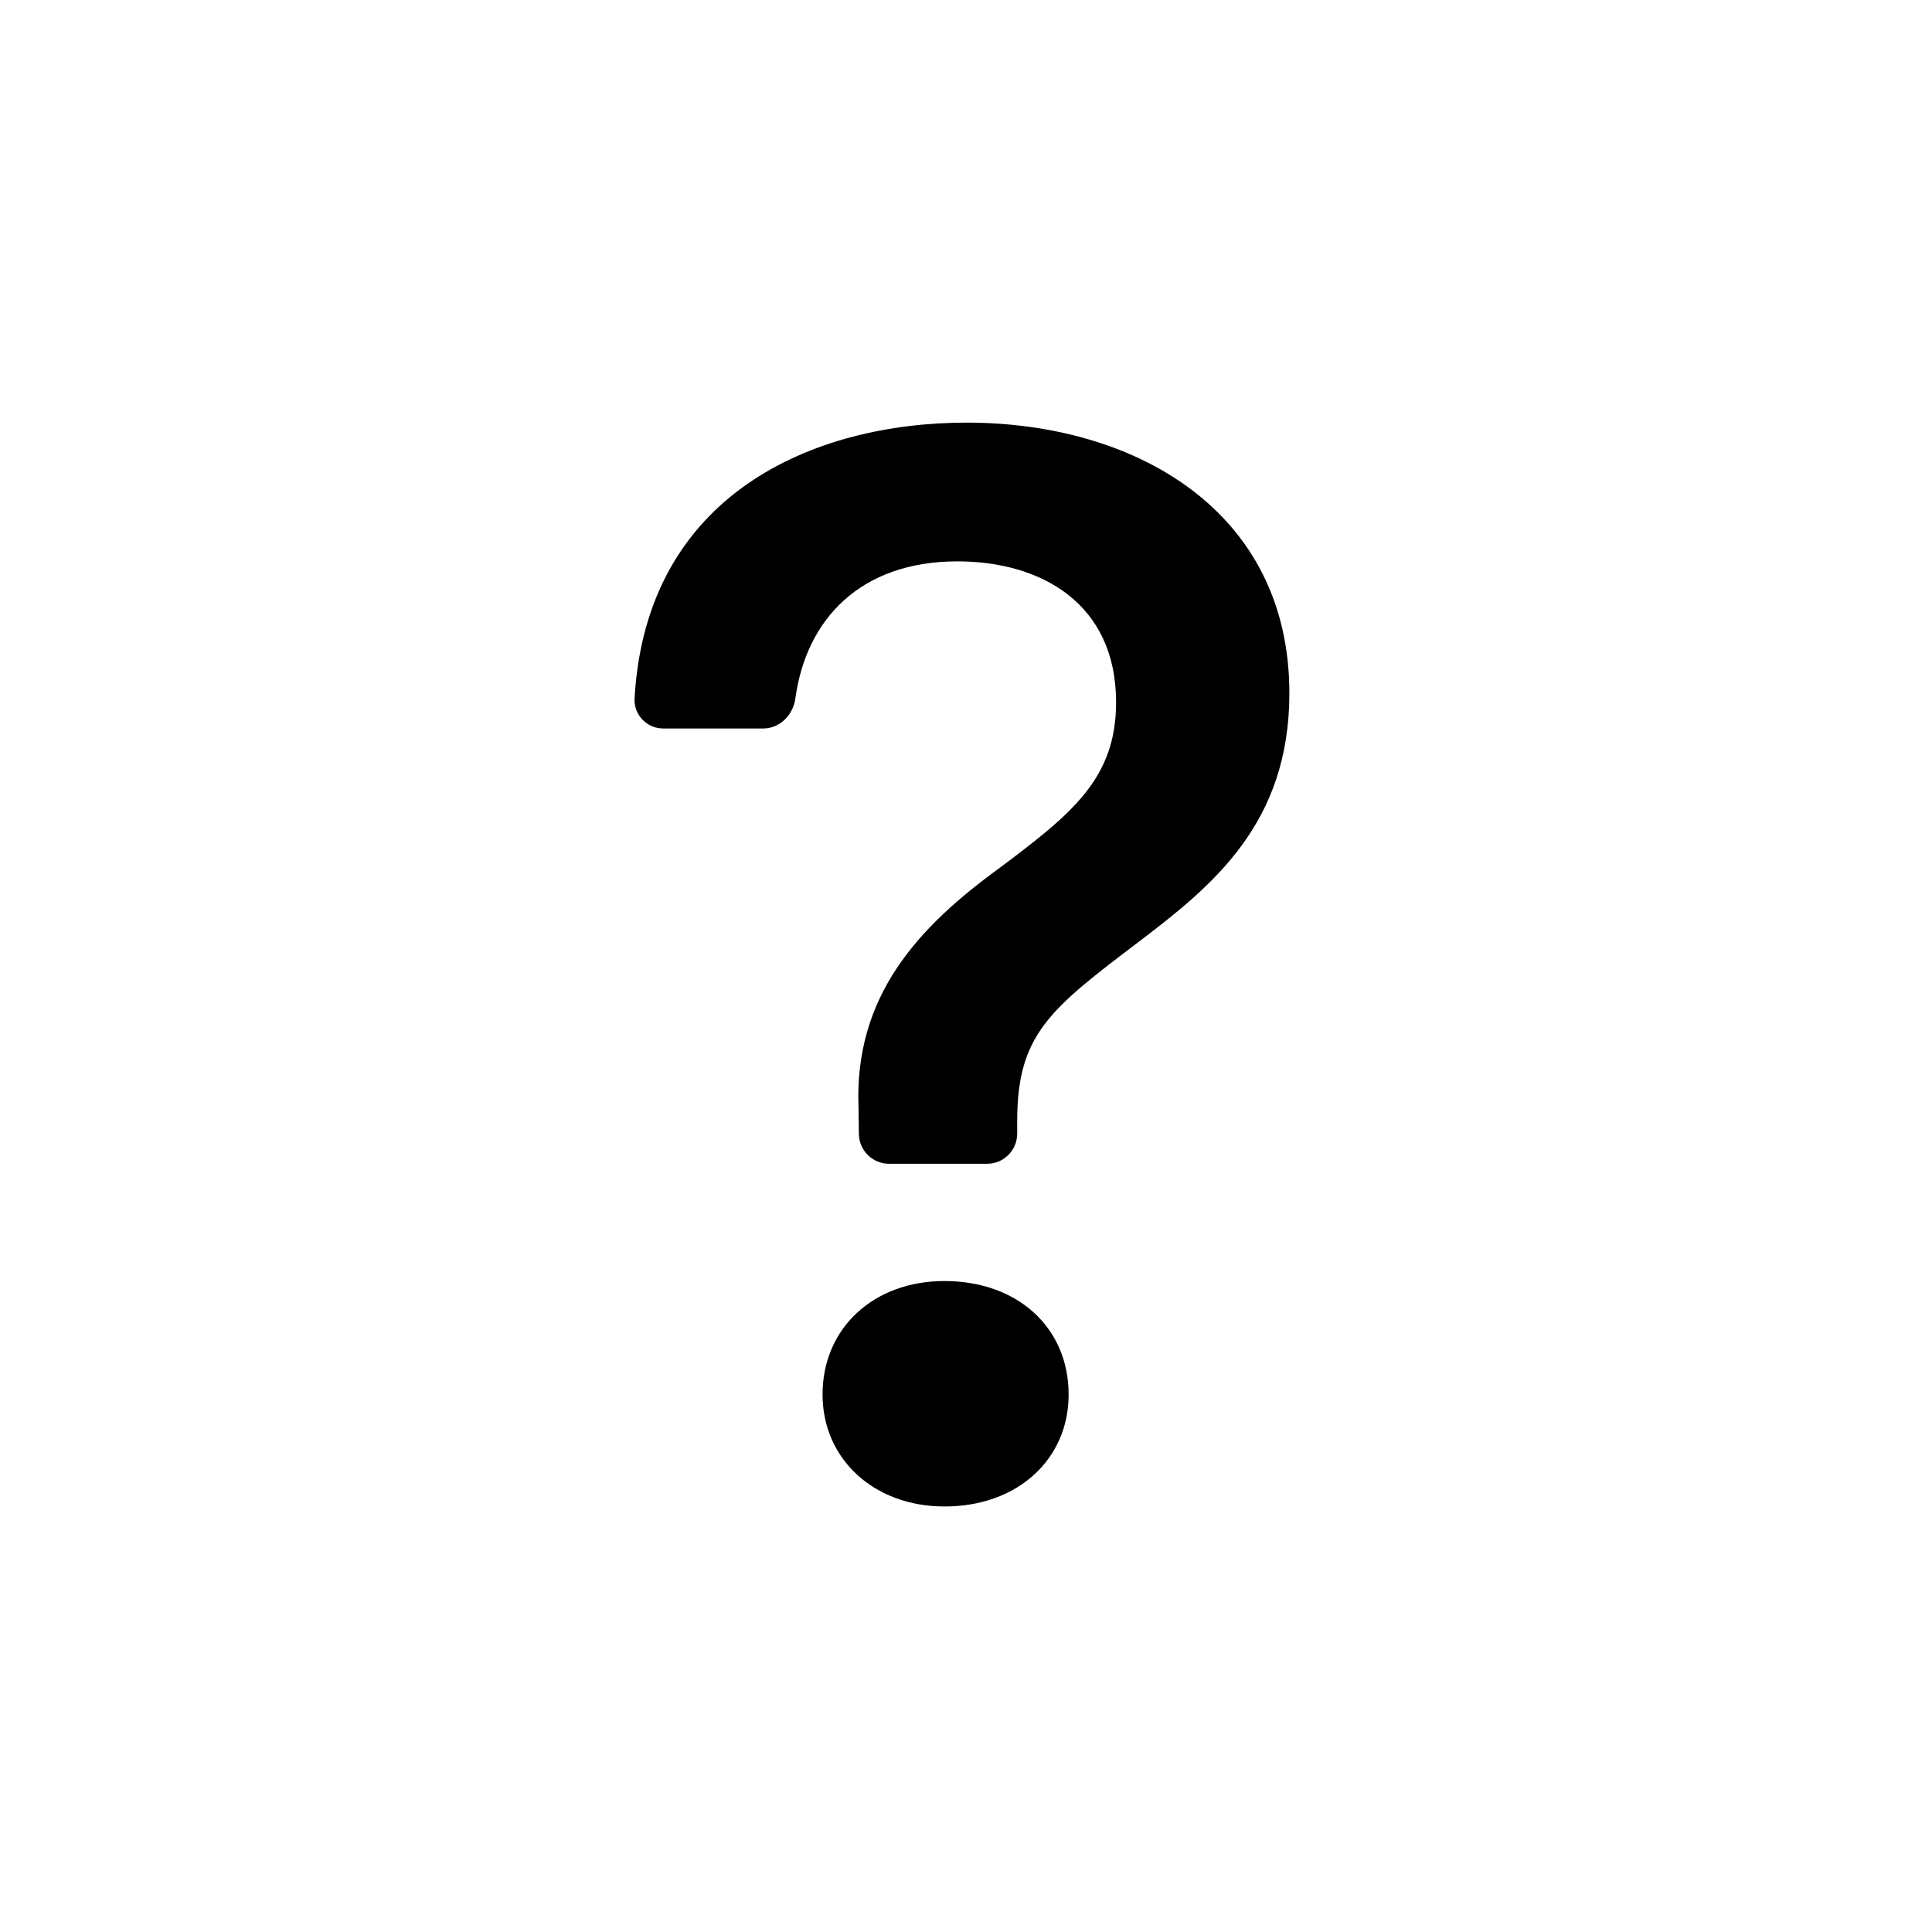
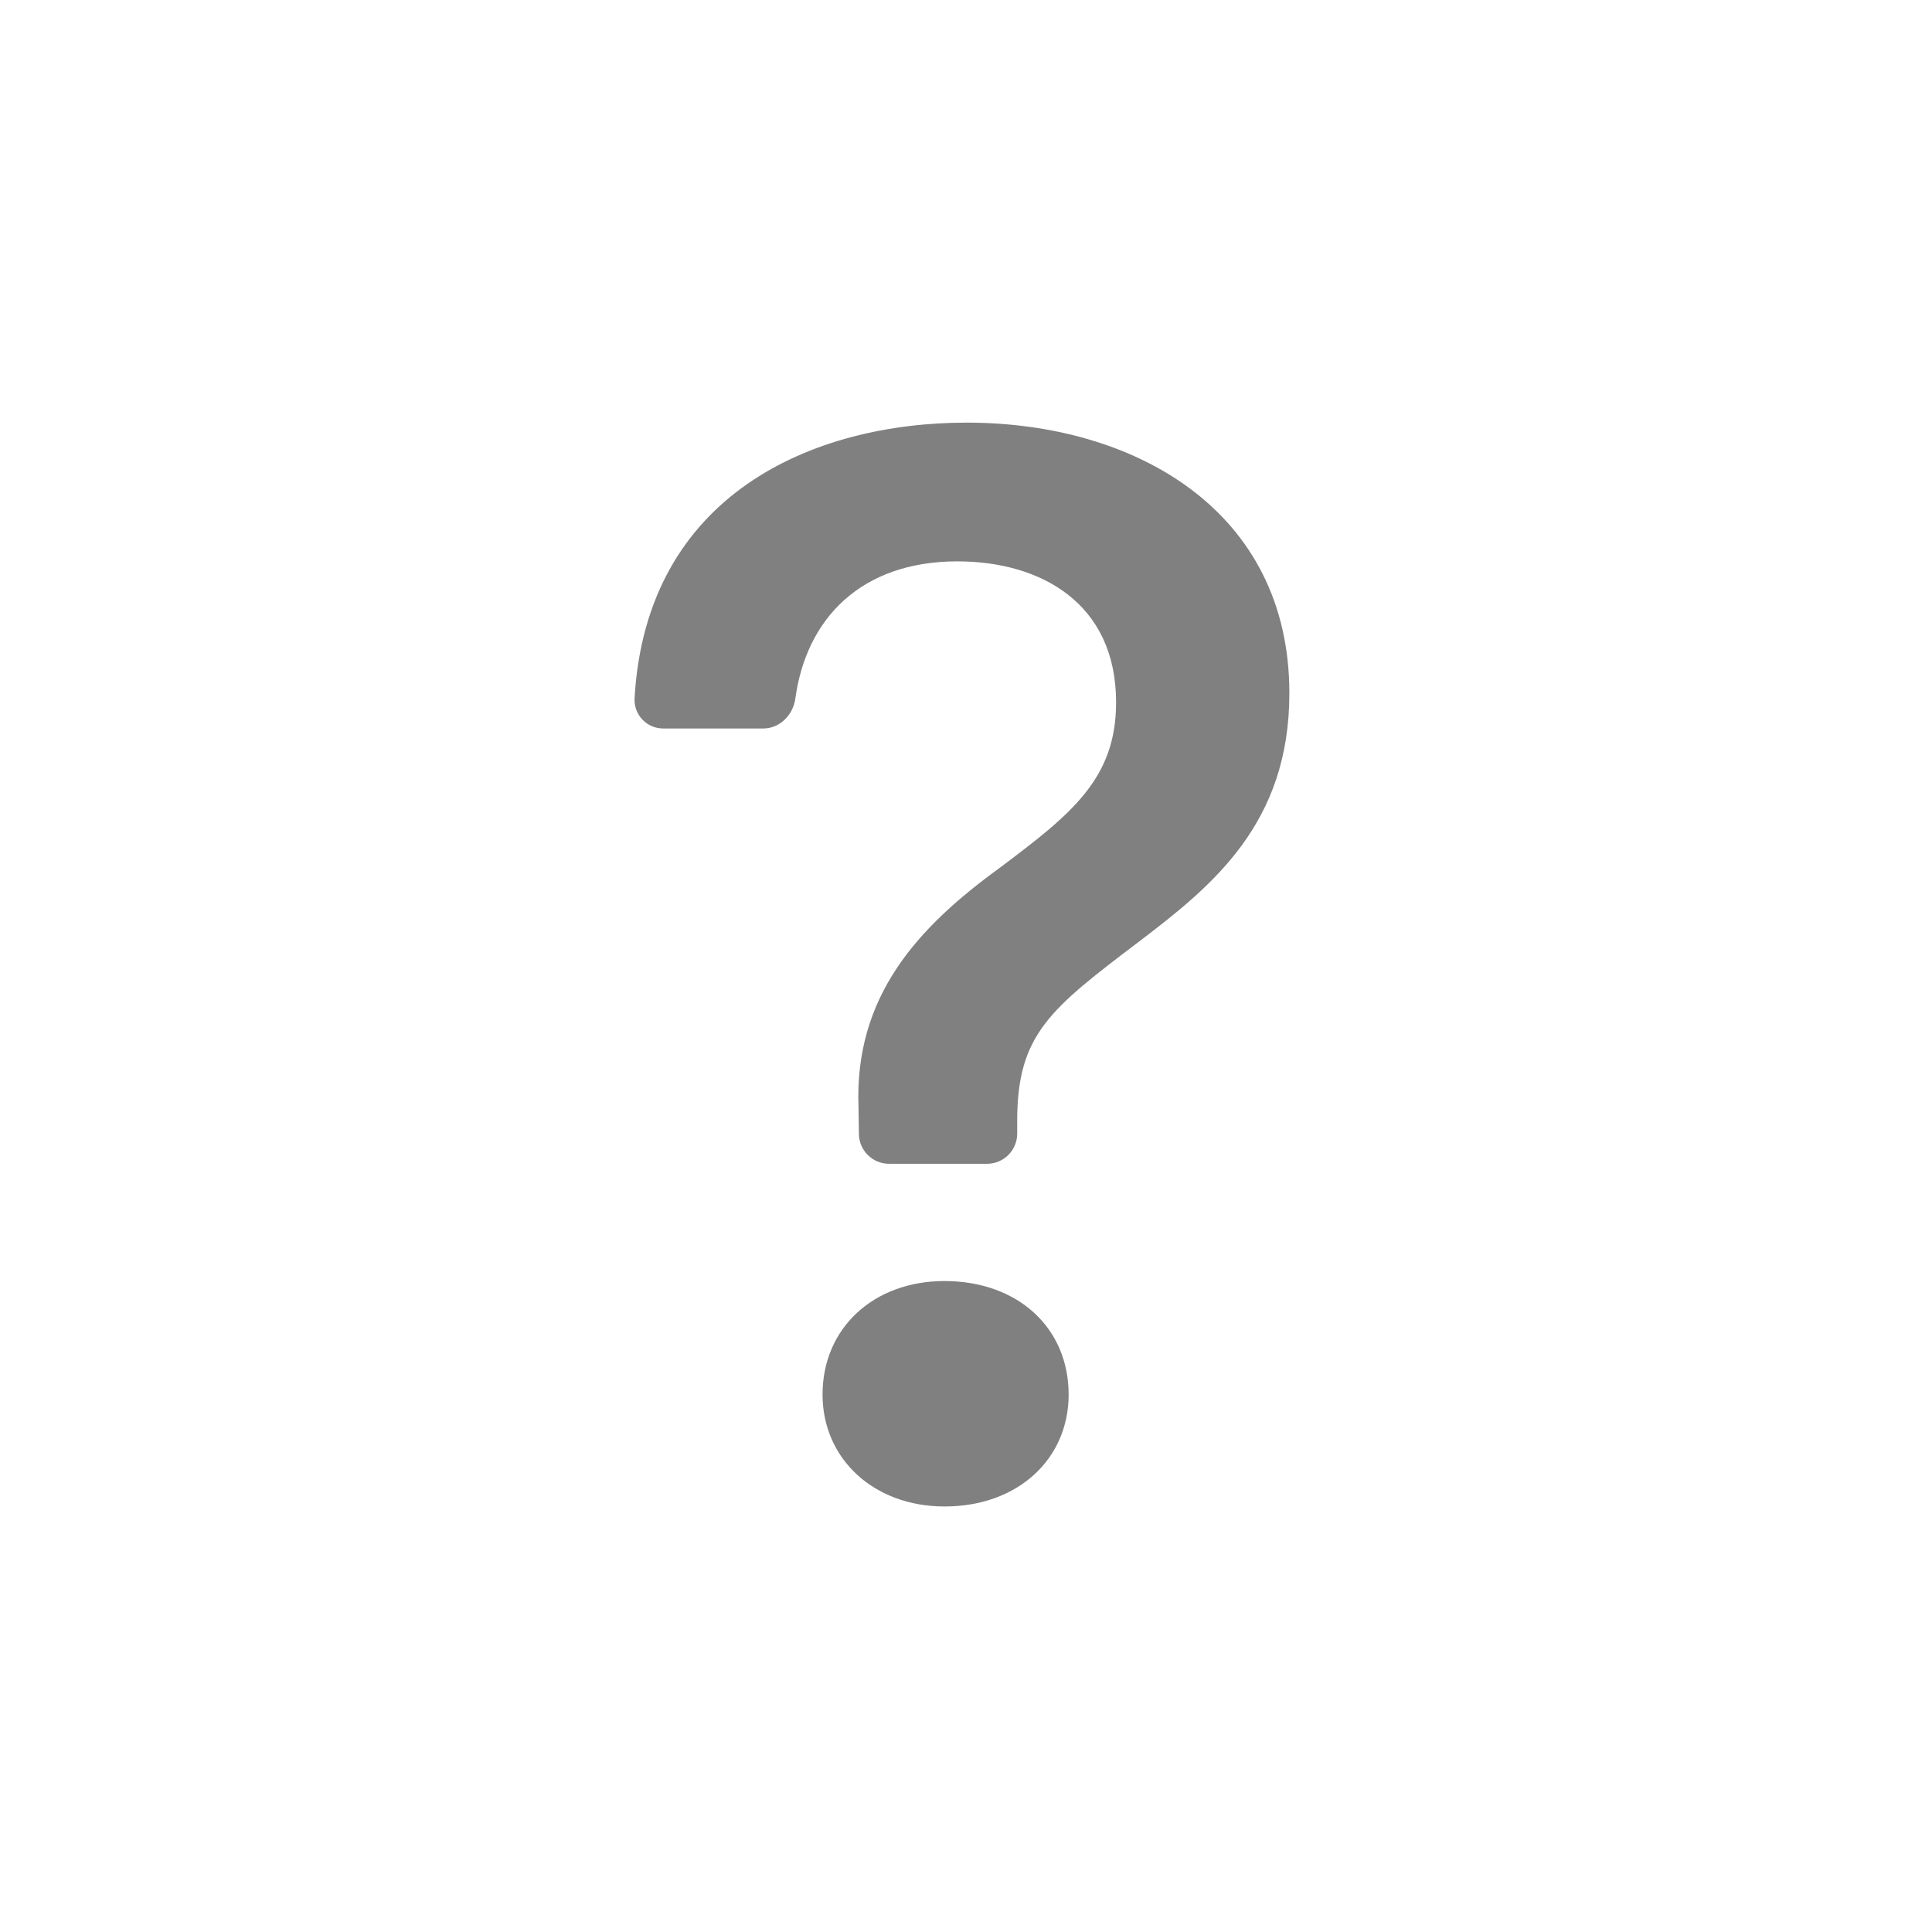
<svg xmlns="http://www.w3.org/2000/svg" width="1em" height="1em" viewBox="0 0 16 16">
-   <path fill="currentColor" d="M5.255 5.786a.237.237 0 0 0 .241.247h.825c.138 0 .248-.113.266-.25c.09-.656.54-1.134 1.342-1.134c.686 0 1.314.343 1.314 1.168c0 .635-.374.927-.965 1.371c-.673.489-1.206 1.06-1.168 1.987l.003.217a.25.25 0 0 0 .25.246h.811a.25.25 0 0 0 .25-.25v-.105c0-.718.273-.927 1.01-1.486c.609-.463 1.244-.977 1.244-2.056c0-1.511-1.276-2.241-2.673-2.241c-1.267 0-2.655.59-2.75 2.286m1.557 5.763c0 .533.425.927 1.01.927c.609 0 1.028-.394 1.028-.927c0-.552-.42-.94-1.029-.94c-.584 0-1.009.388-1.009.94" />
+   <path fill="gray" d="M5.255 5.786a.237.237 0 0 0 .241.247h.825c.138 0 .248-.113.266-.25c.09-.656.54-1.134 1.342-1.134c.686 0 1.314.343 1.314 1.168c0 .635-.374.927-.965 1.371c-.673.489-1.206 1.06-1.168 1.987l.003.217a.25.25 0 0 0 .25.246h.811a.25.25 0 0 0 .25-.25v-.105c0-.718.273-.927 1.01-1.486c.609-.463 1.244-.977 1.244-2.056c0-1.511-1.276-2.241-2.673-2.241c-1.267 0-2.655.59-2.75 2.286m1.557 5.763c0 .533.425.927 1.01.927c.609 0 1.028-.394 1.028-.927c0-.552-.42-.94-1.029-.94c-.584 0-1.009.388-1.009.94" />
</svg>
